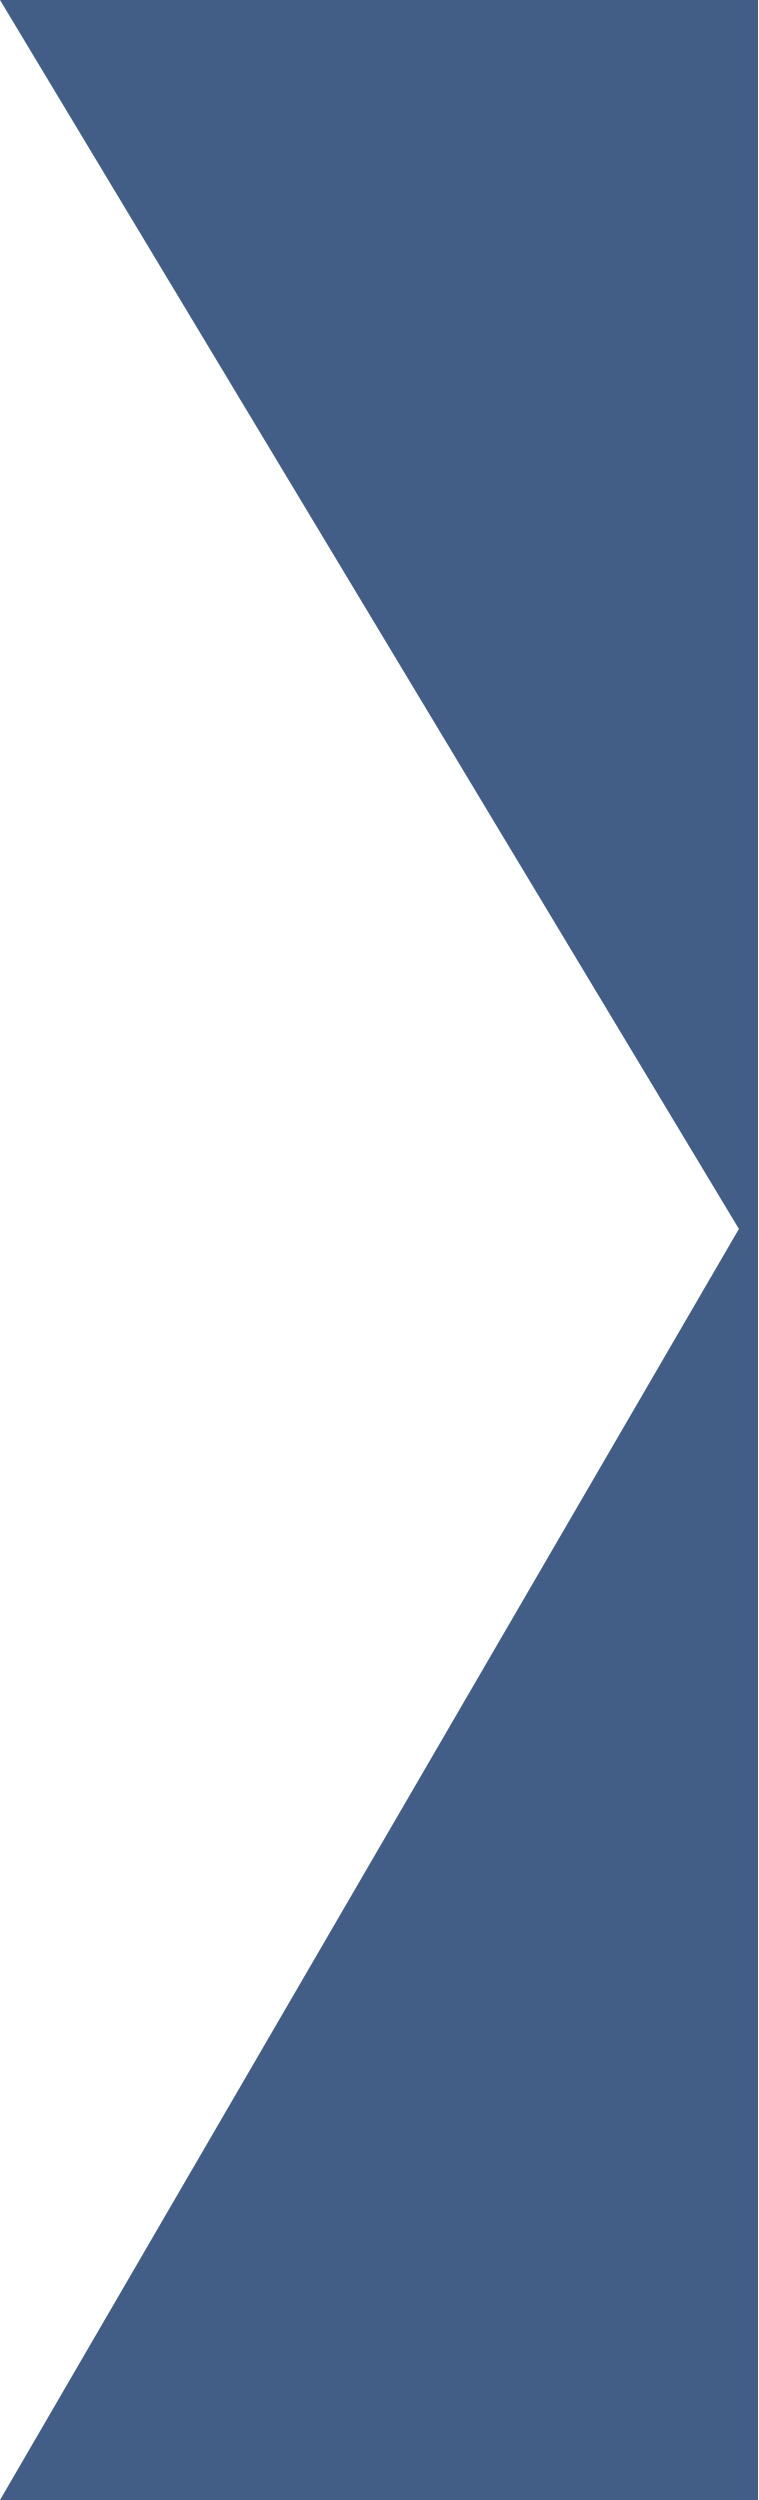
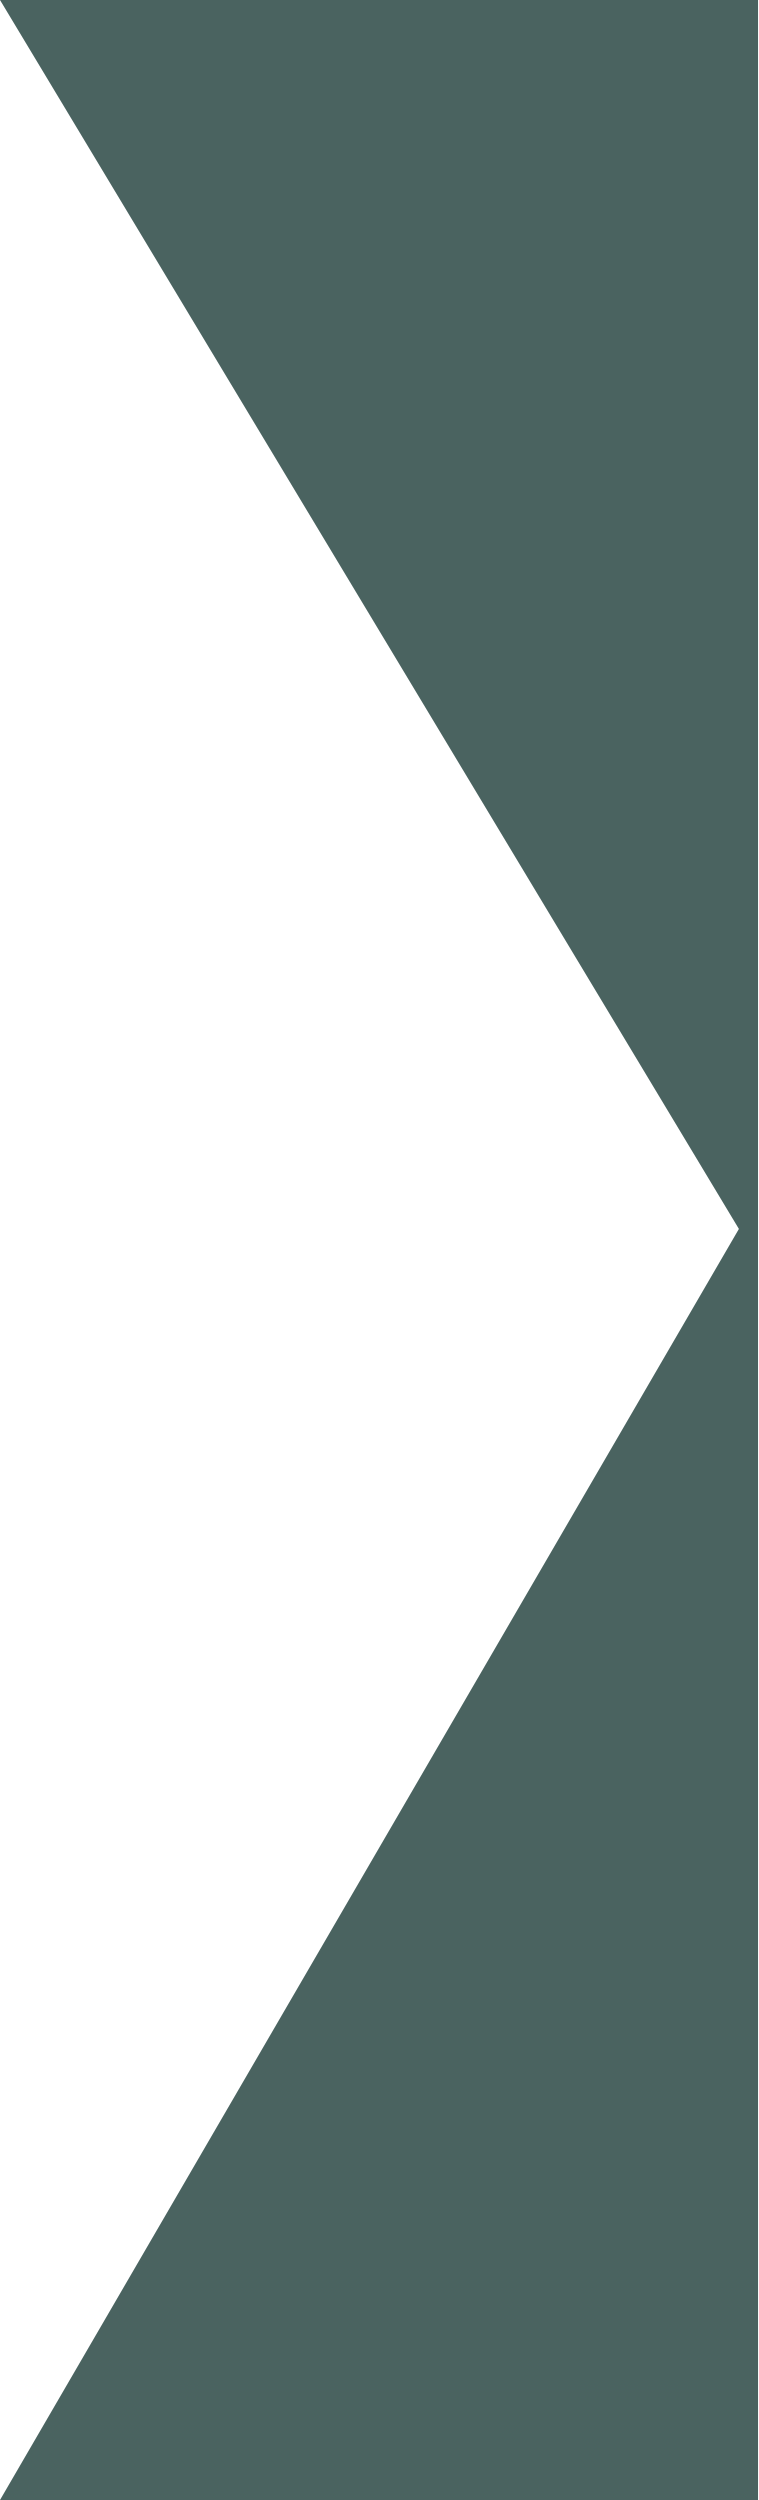
<svg xmlns="http://www.w3.org/2000/svg" version="1.1" id="Capa_1" x="0px" y="0px" viewBox="0 0 19.8 65.3" style="enable-background:new 0 0 19.8 65.3;" xml:space="preserve">
  <style type="text/css">
- 	.st0{fill:#425e87;}
+ 	.st0{fill:#4A6360;}
</style>
  <polygon class="st0" points="19.8,65.3 19.8,0 0,0 19.3,32.1 0,65.3 " />
</svg>
